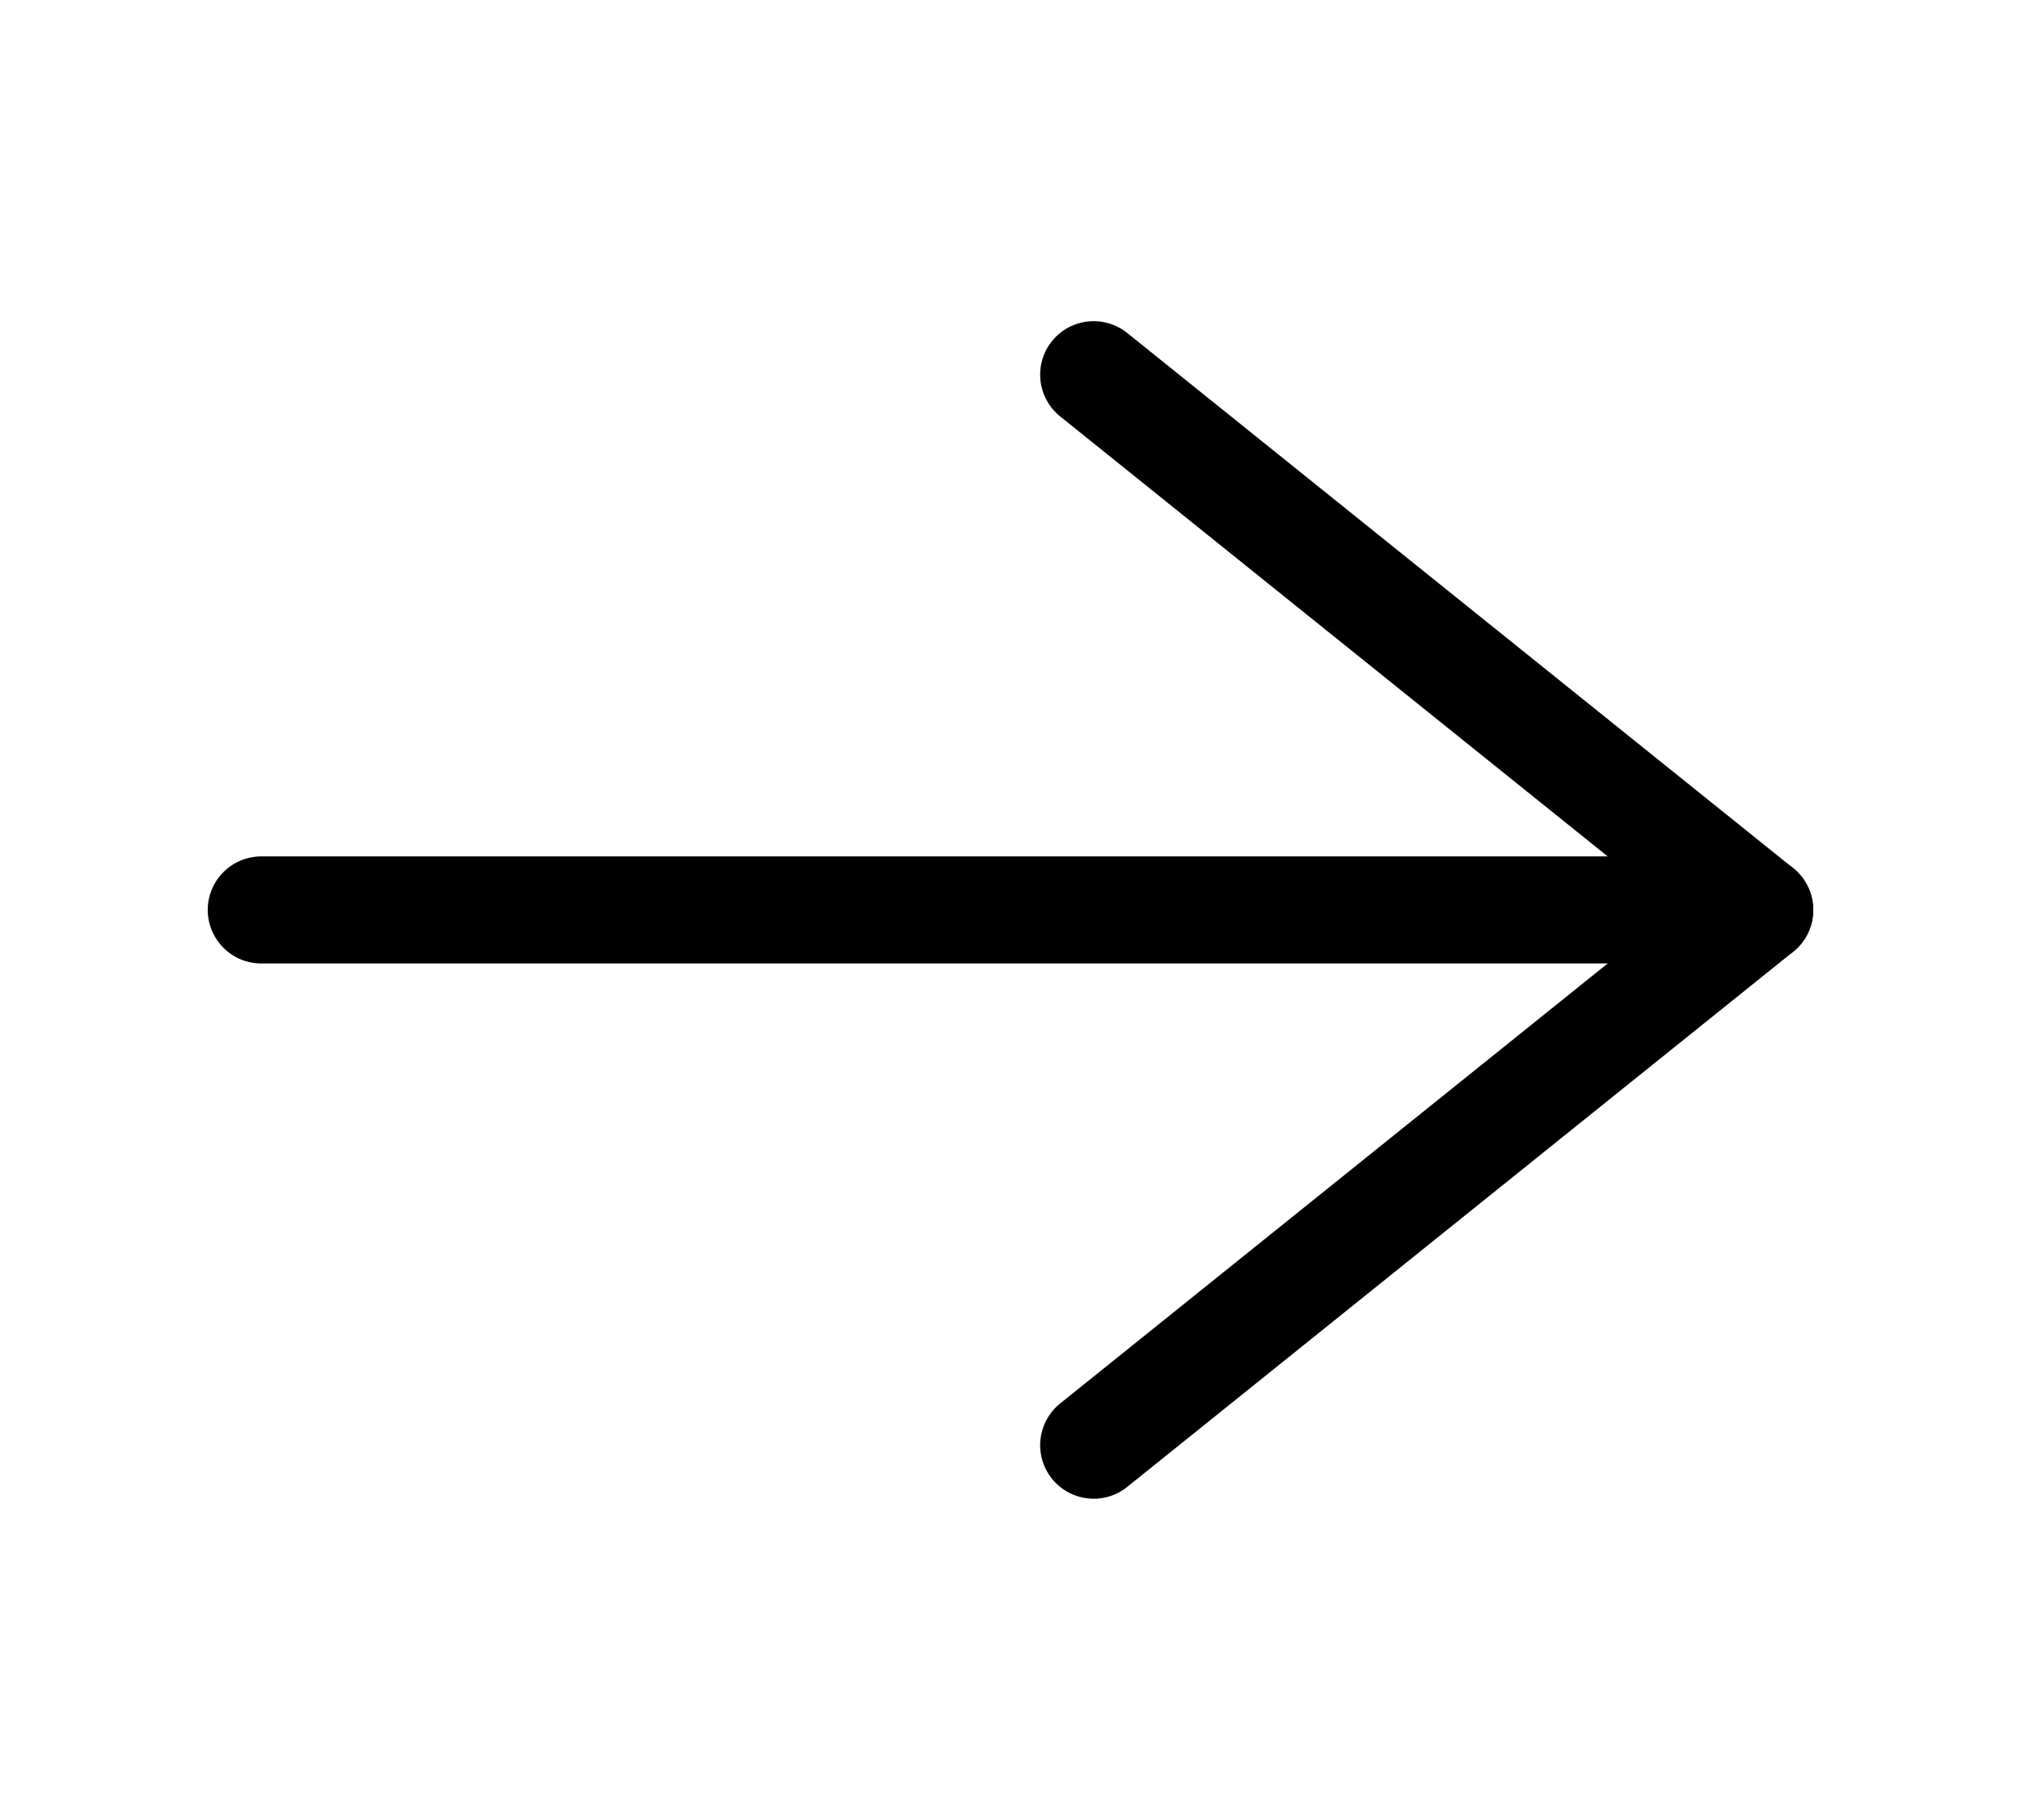
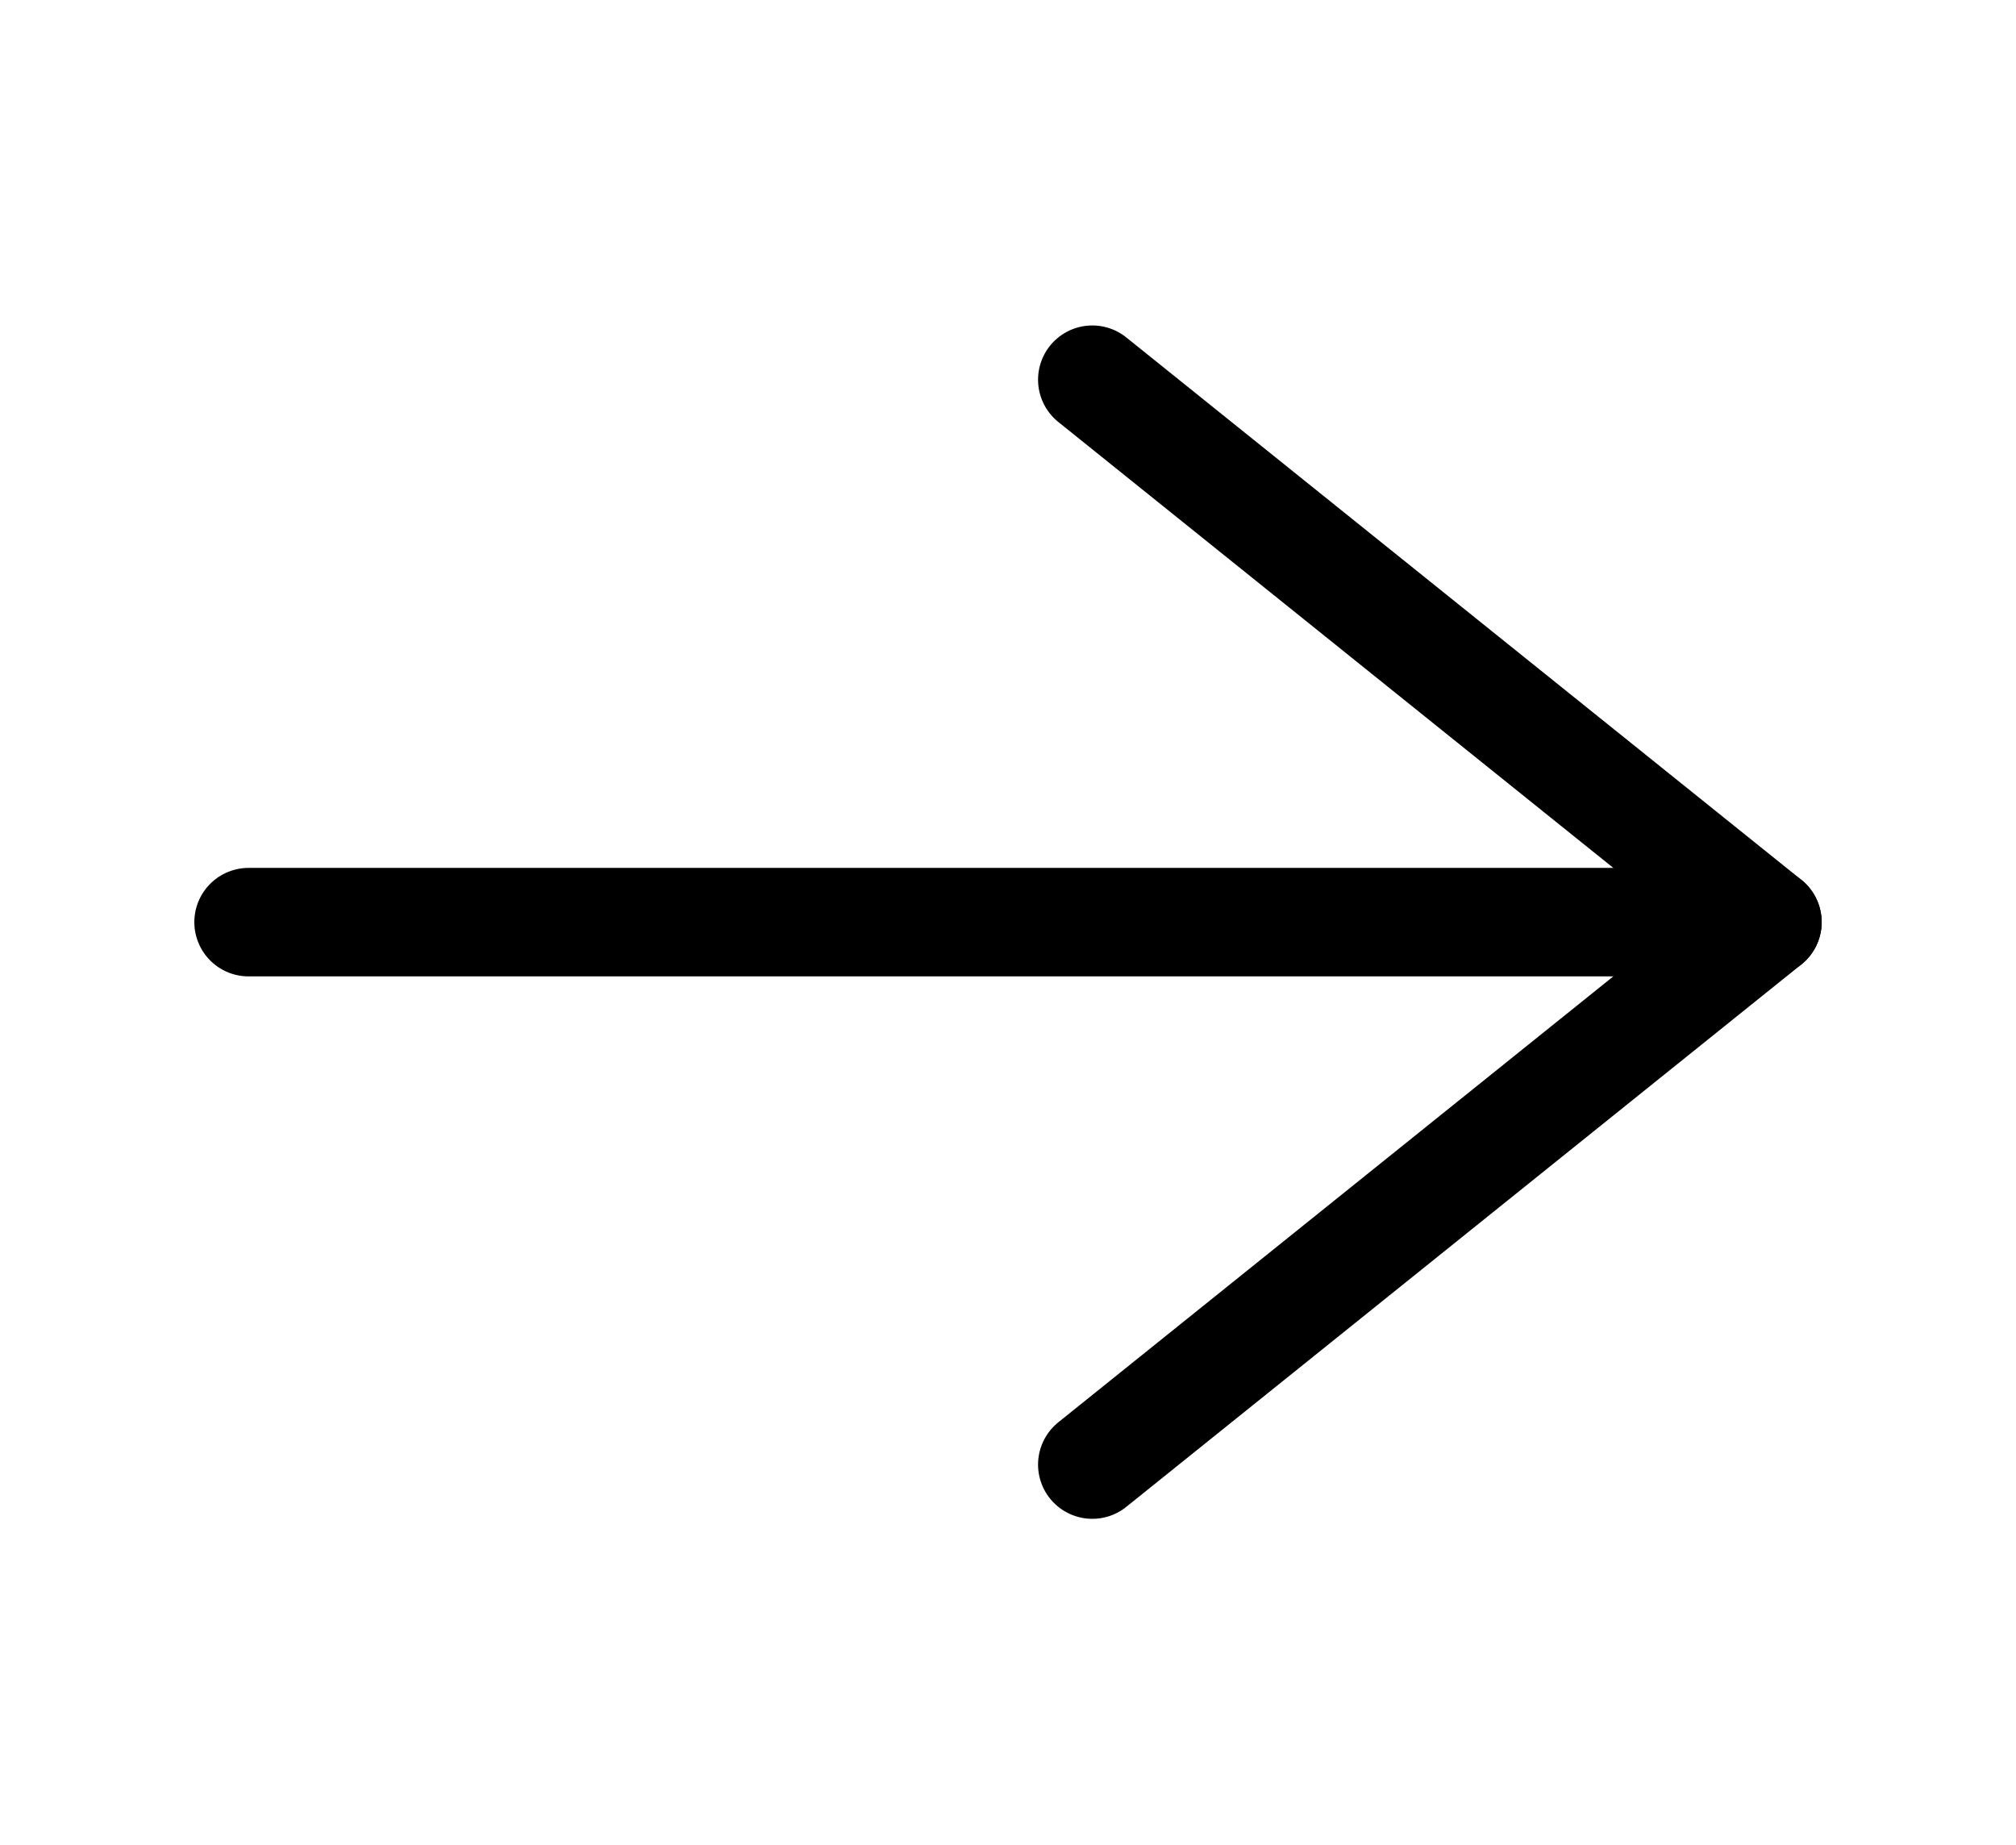
<svg xmlns="http://www.w3.org/2000/svg">
  <svg id="icon-arrow-right" viewBox="0 0 16 17" fill="none">
    <path d="M8.777 13.5L15 8.5L8.777 3.5" stroke="currentColor" stroke-miterlimit="10" stroke-linecap="round" stroke-linejoin="round" />
    <path d="M15 8.5H1" stroke="currentColor" stroke-miterlimit="10" stroke-linecap="round" stroke-linejoin="round" />
  </svg>
+   <svg id="icon-heart" viewBox="0 0 24 24">
+     <path fill="currentColor" d="m348 0c-43 .066-83.281 21.039-108 56.223-24.719-35.184-65-56.156-108-56.223-70.32 0-132 65.426-132 140 0 72.68 41.039 147.535 118.688 216.48 35.977 31.883 75.441 59.598 117.641 82.625 2.305 1.188 5.039 1.188 7.344 0 42.184-23.027 81.637-50.746 117.602-82.625 77.688-68.945 118.727-143.801 118.727-216.48 0-74.574-61.68-140-132-140zm-108 422.902c-29.383-16.215-224-129.496-224-282.902 0-66.055 54.199-124 116-124 41.867.074 80.461 22.66 101.031 59.129 1.539 2.352 4.16 3.766 6.969 3.766s5.43-1.414 6.969-3.766c20.57-36.469 59.164-59.055 101.031-59.129 61.801 0 116 57.945 116 124 0 153.406-194.617 266.688-224 282.902zm0 0" />
+   </svg>
</svg>
